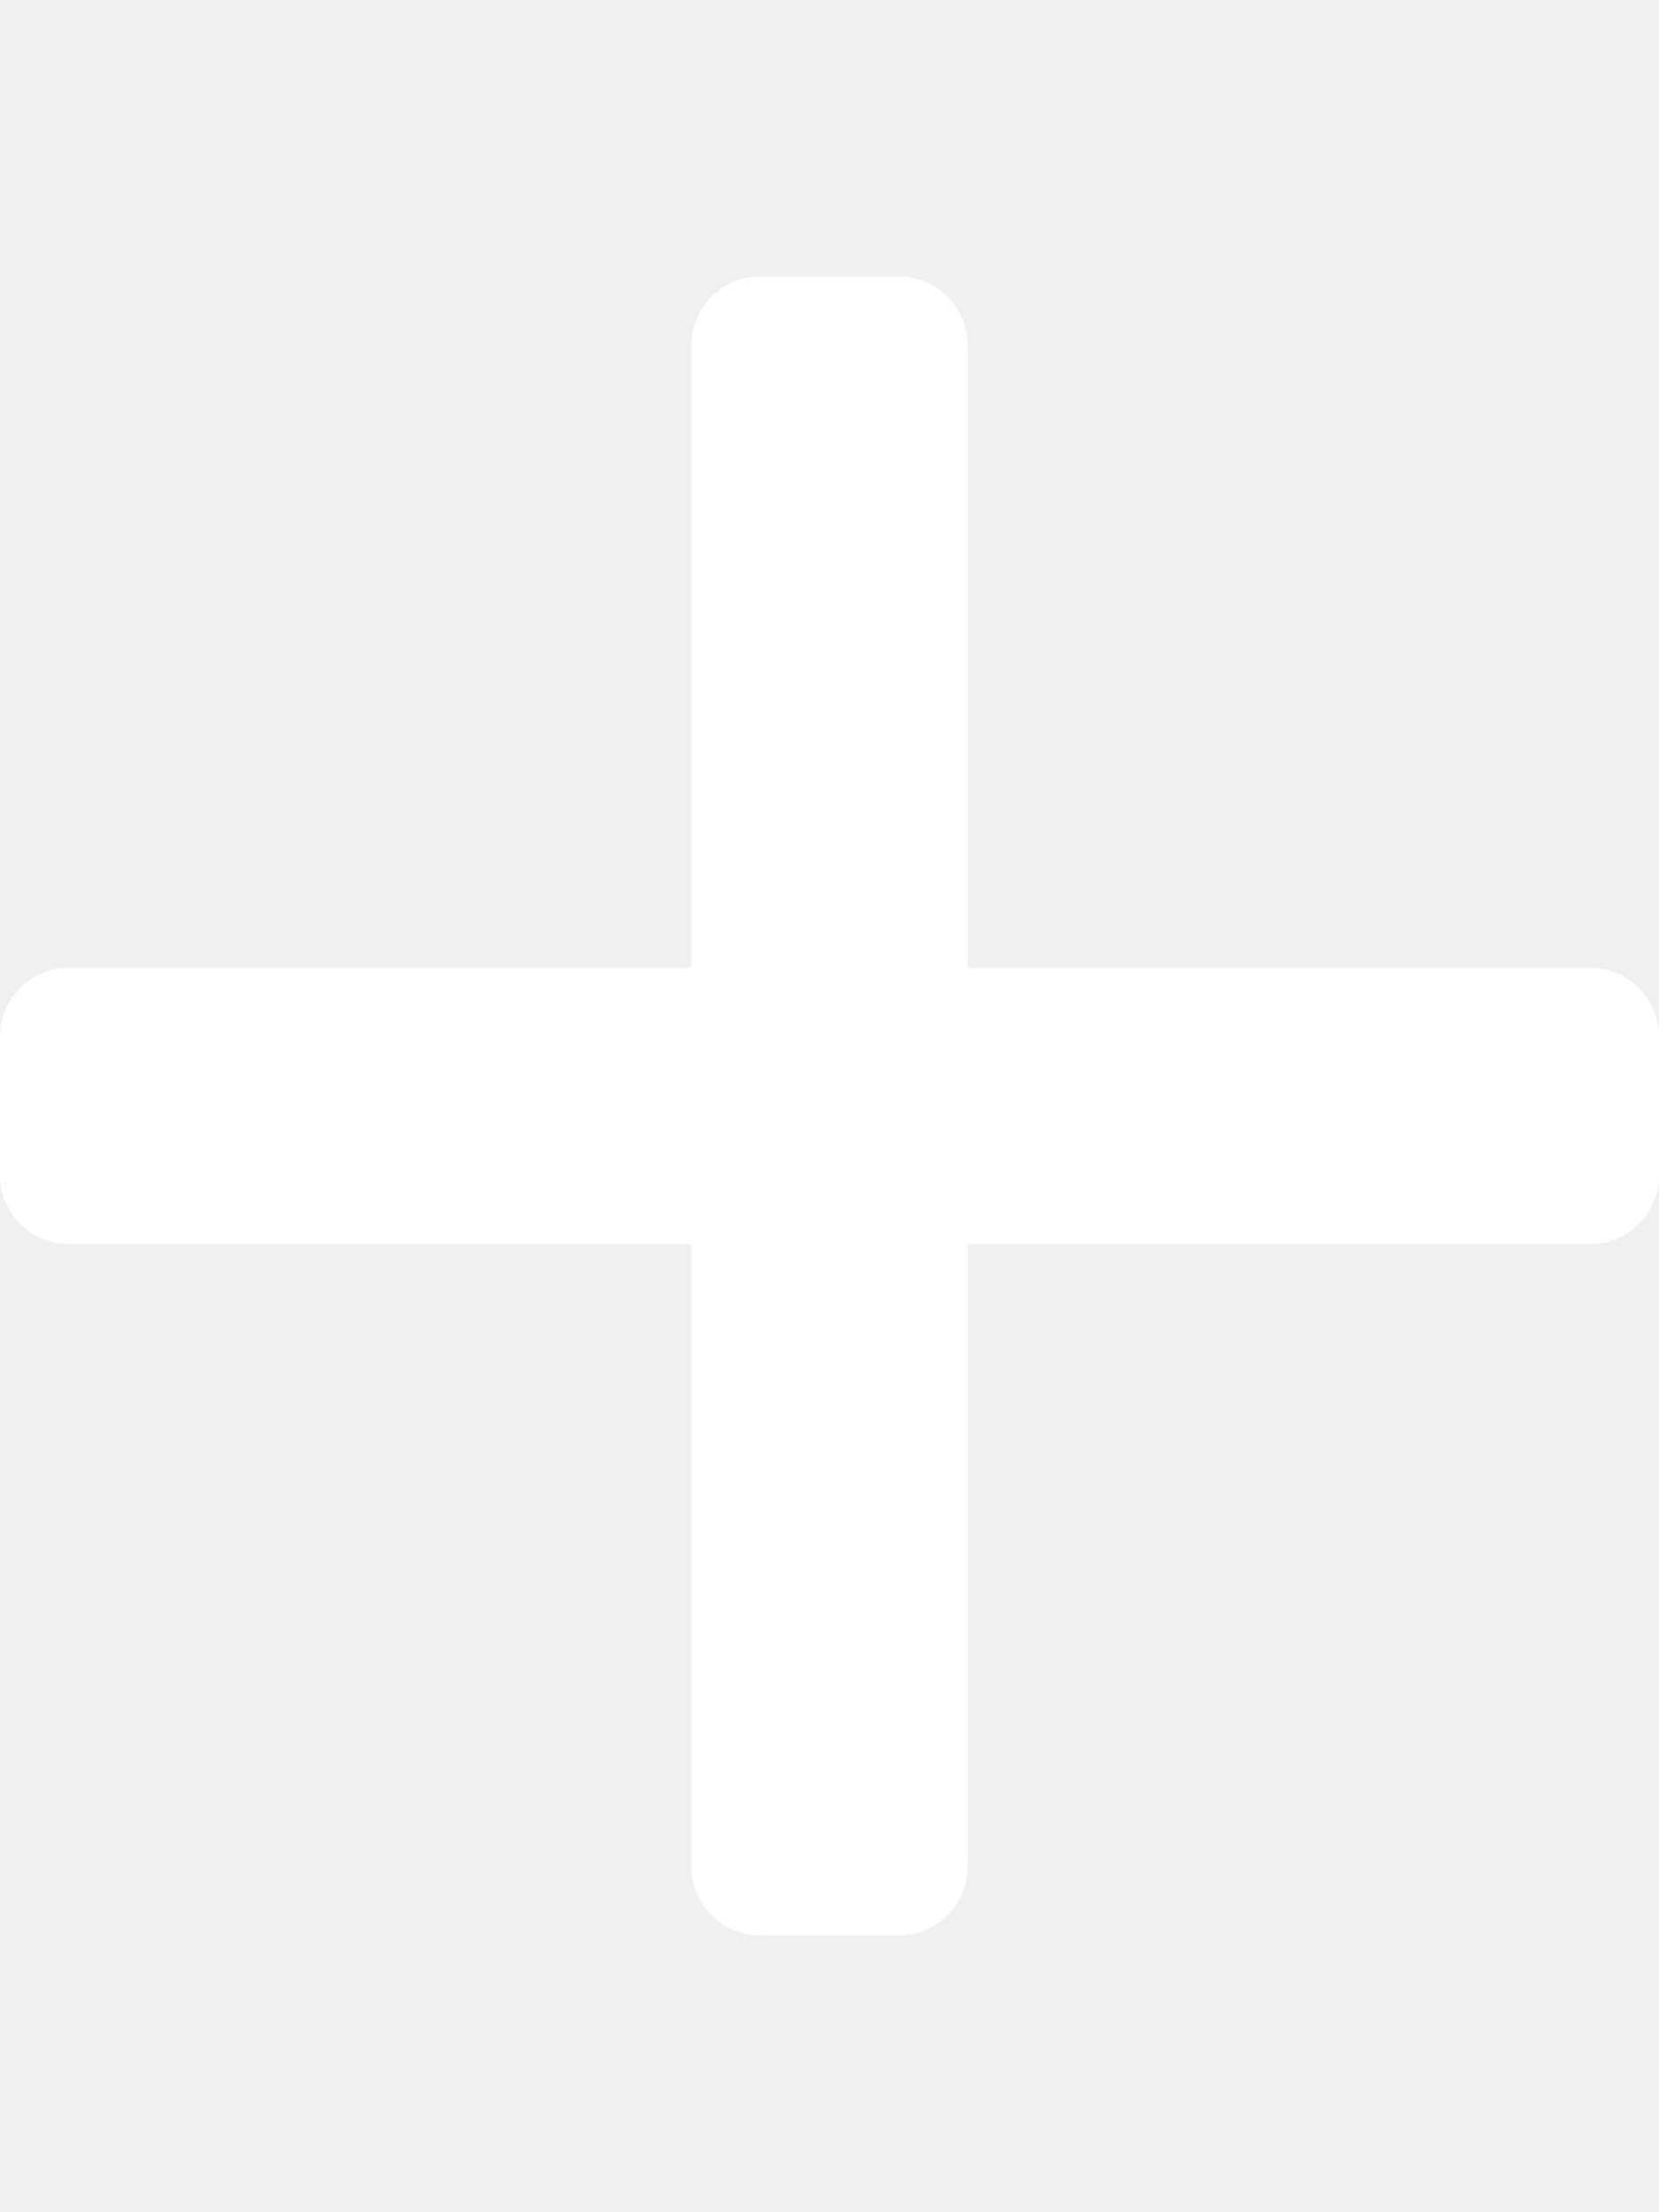
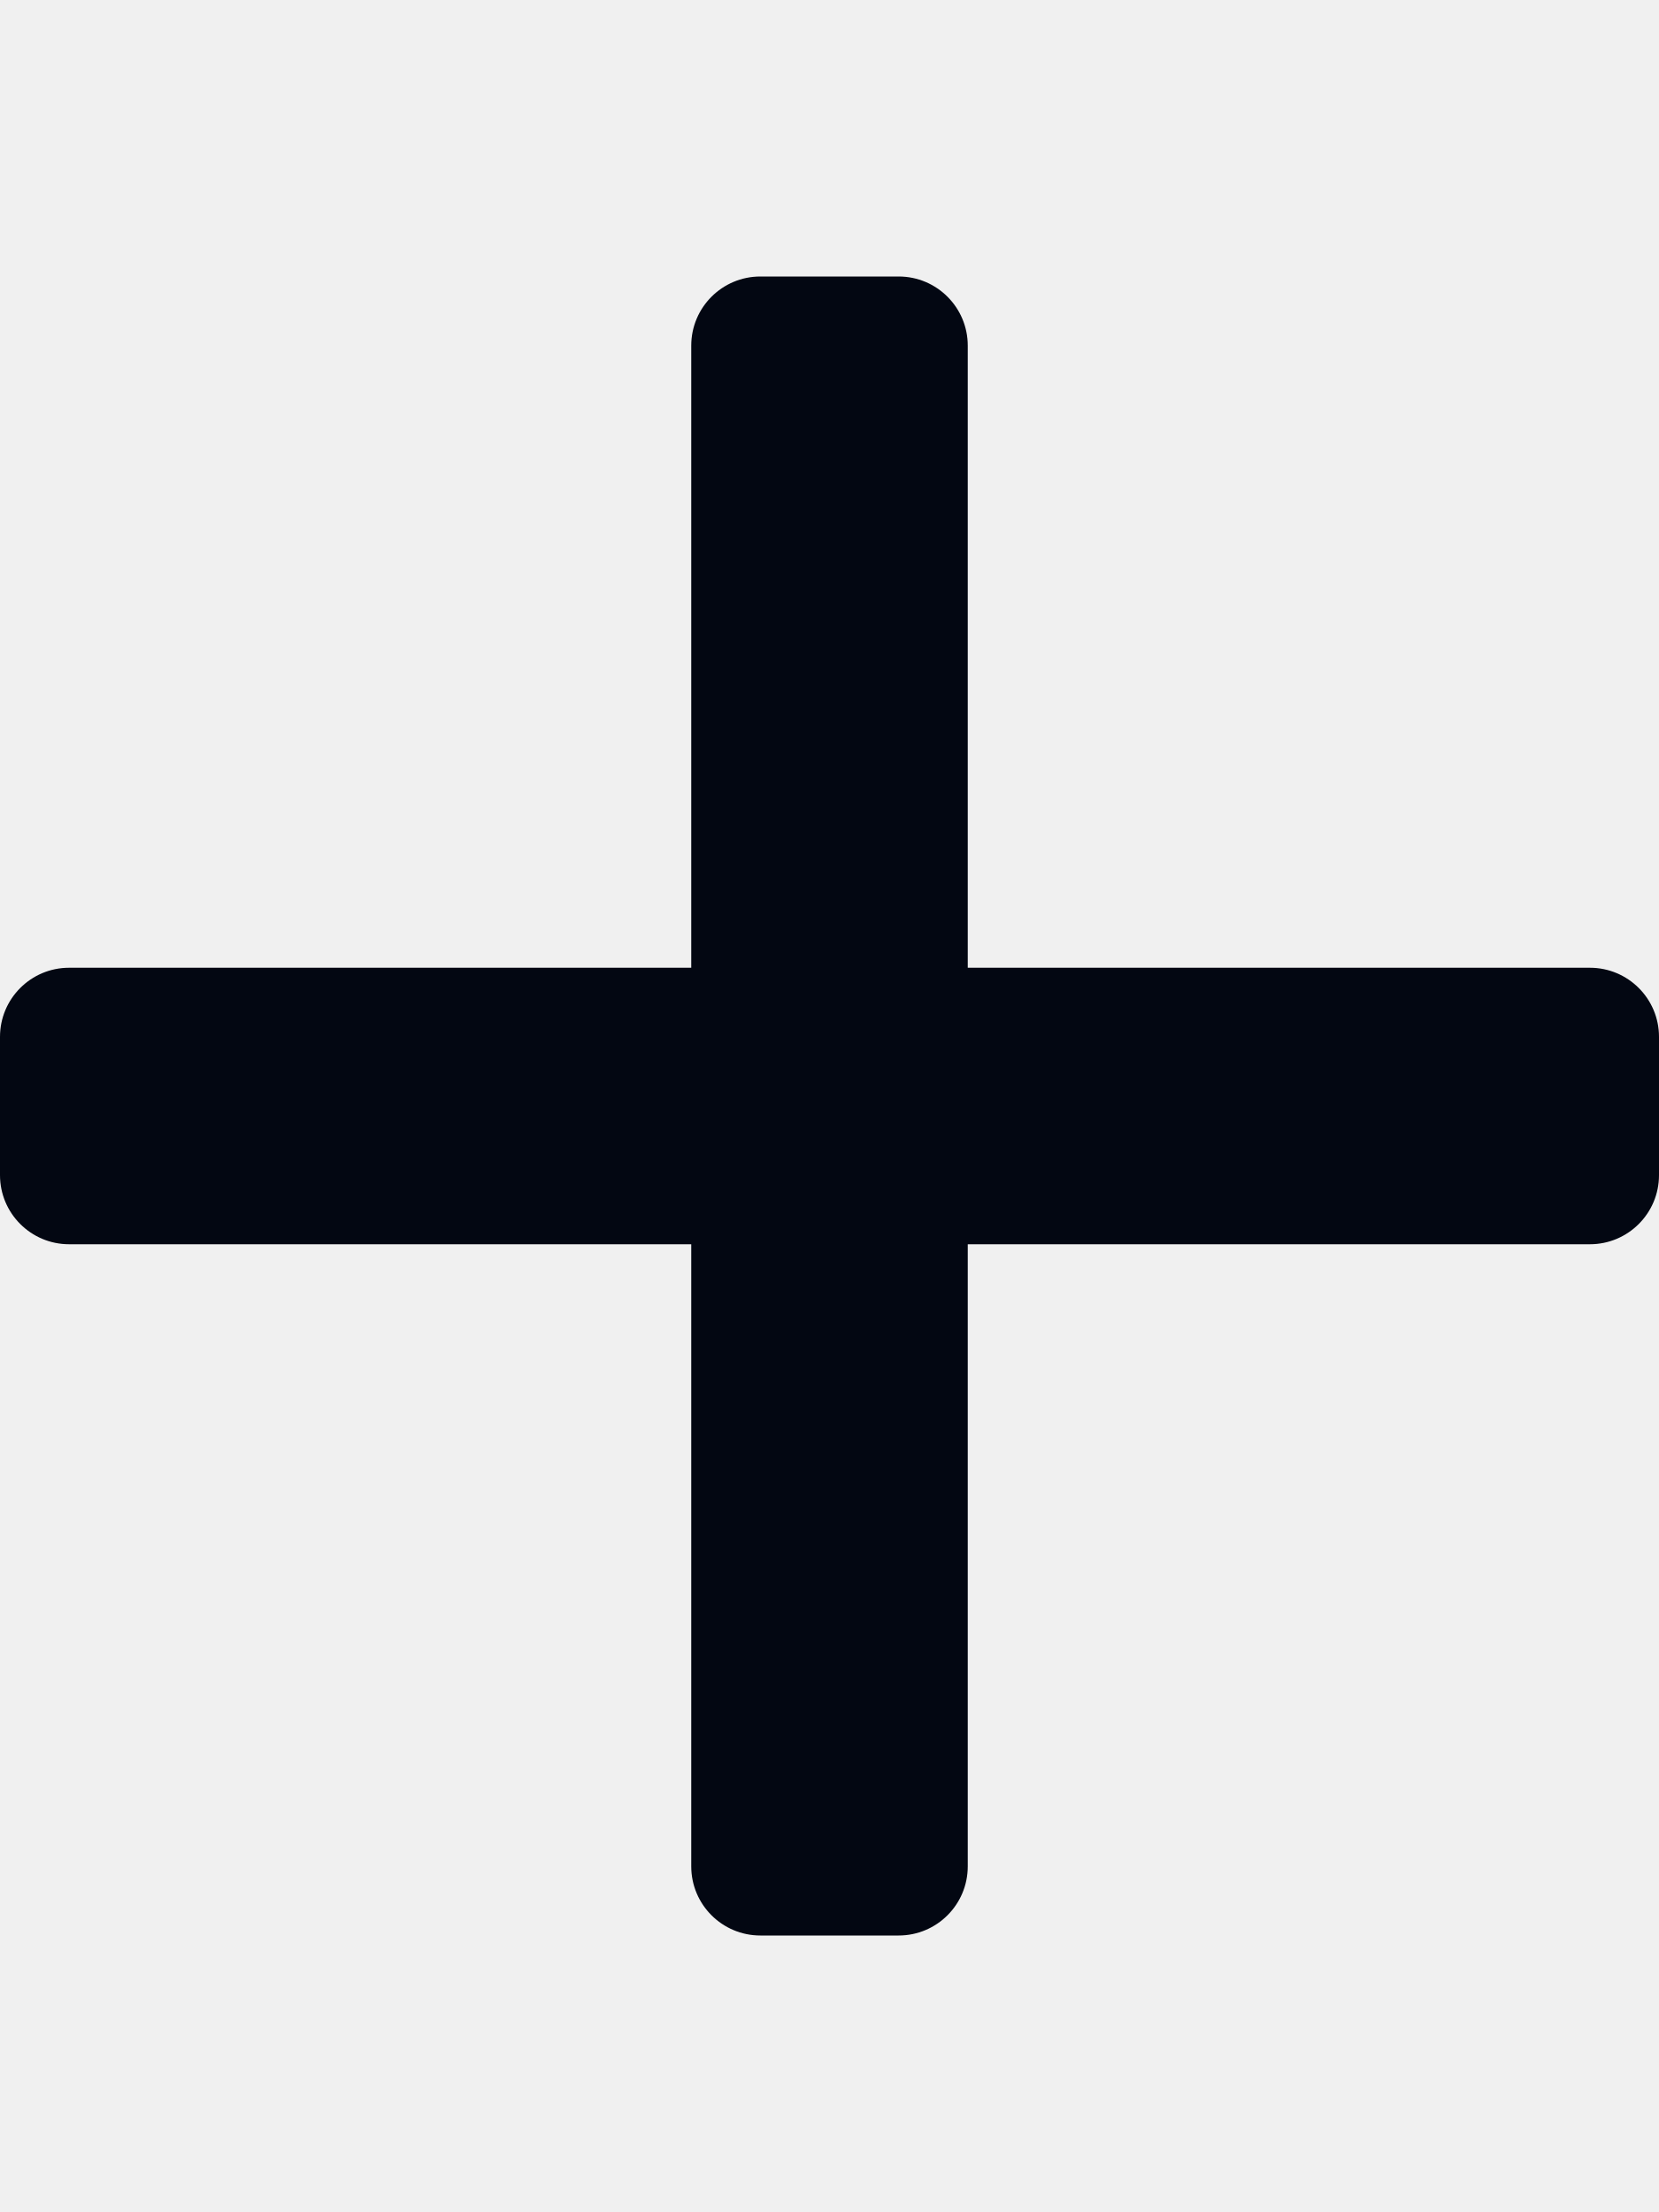
<svg xmlns="http://www.w3.org/2000/svg" aria-hidden="true" focusable="false" data-prefix="far" data-icon="plus" className="svg-inline--fa fa-plus fa-w-12" role="img" viewBox="0 0 384 512">
-   <path fill="#fff" d="M368 224H224V80c0-8.84-7.16-16-16-16h-32c-8.84 0-16 7.16-16 16v144H16c-8.84 0-16 7.16-16 16v32c0 8.84 7.16 16 16 16h144v144c0 8.84 7.16 16 16 16h32c8.84 0 16-7.16 16-16V288h144c8.84 0 16-7.16 16-16v-32c0-8.84-7.16-16-16-16z" />
+   <path fill="#030712" d="M368 224H224V80c0-8.84-7.16-16-16-16h-32c-8.84 0-16 7.16-16 16v144H16c-8.84 0-16 7.16-16 16v32c0 8.84 7.16 16 16 16h144v144c0 8.84 7.16 16 16 16h32c8.84 0 16-7.16 16-16V288h144c8.84 0 16-7.16 16-16v-32c0-8.84-7.16-16-16-16z" />
</svg>
